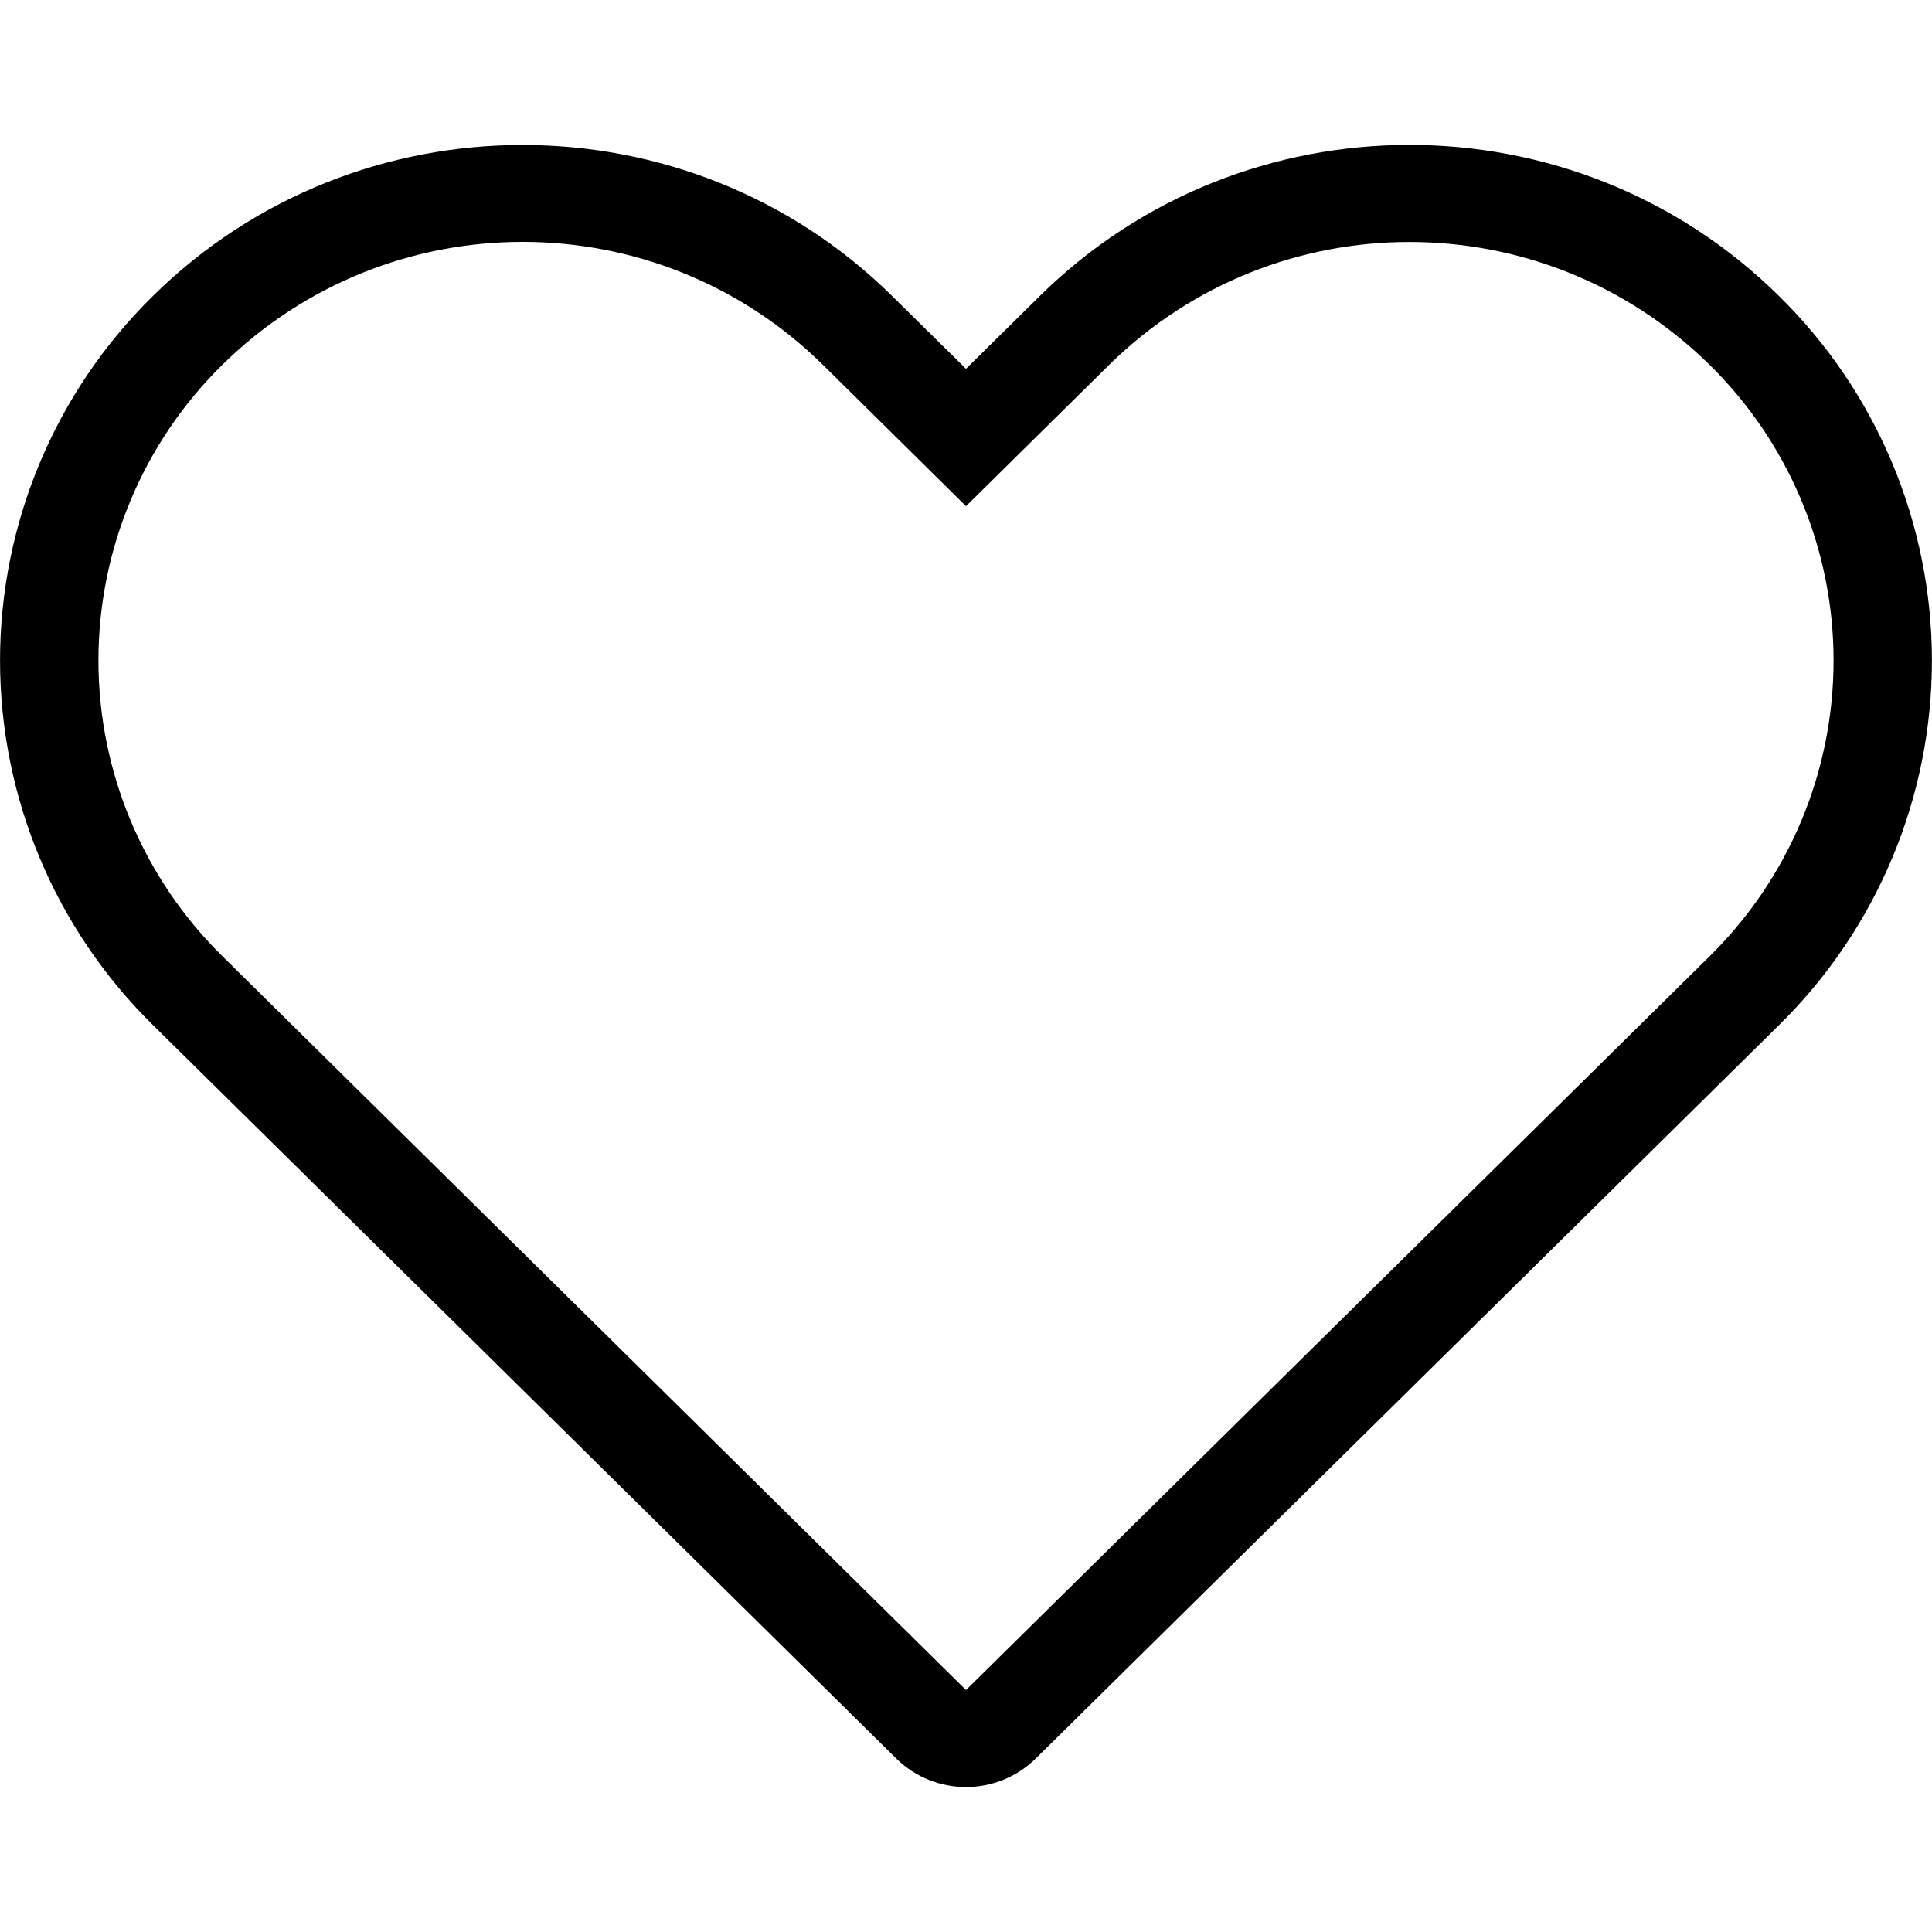
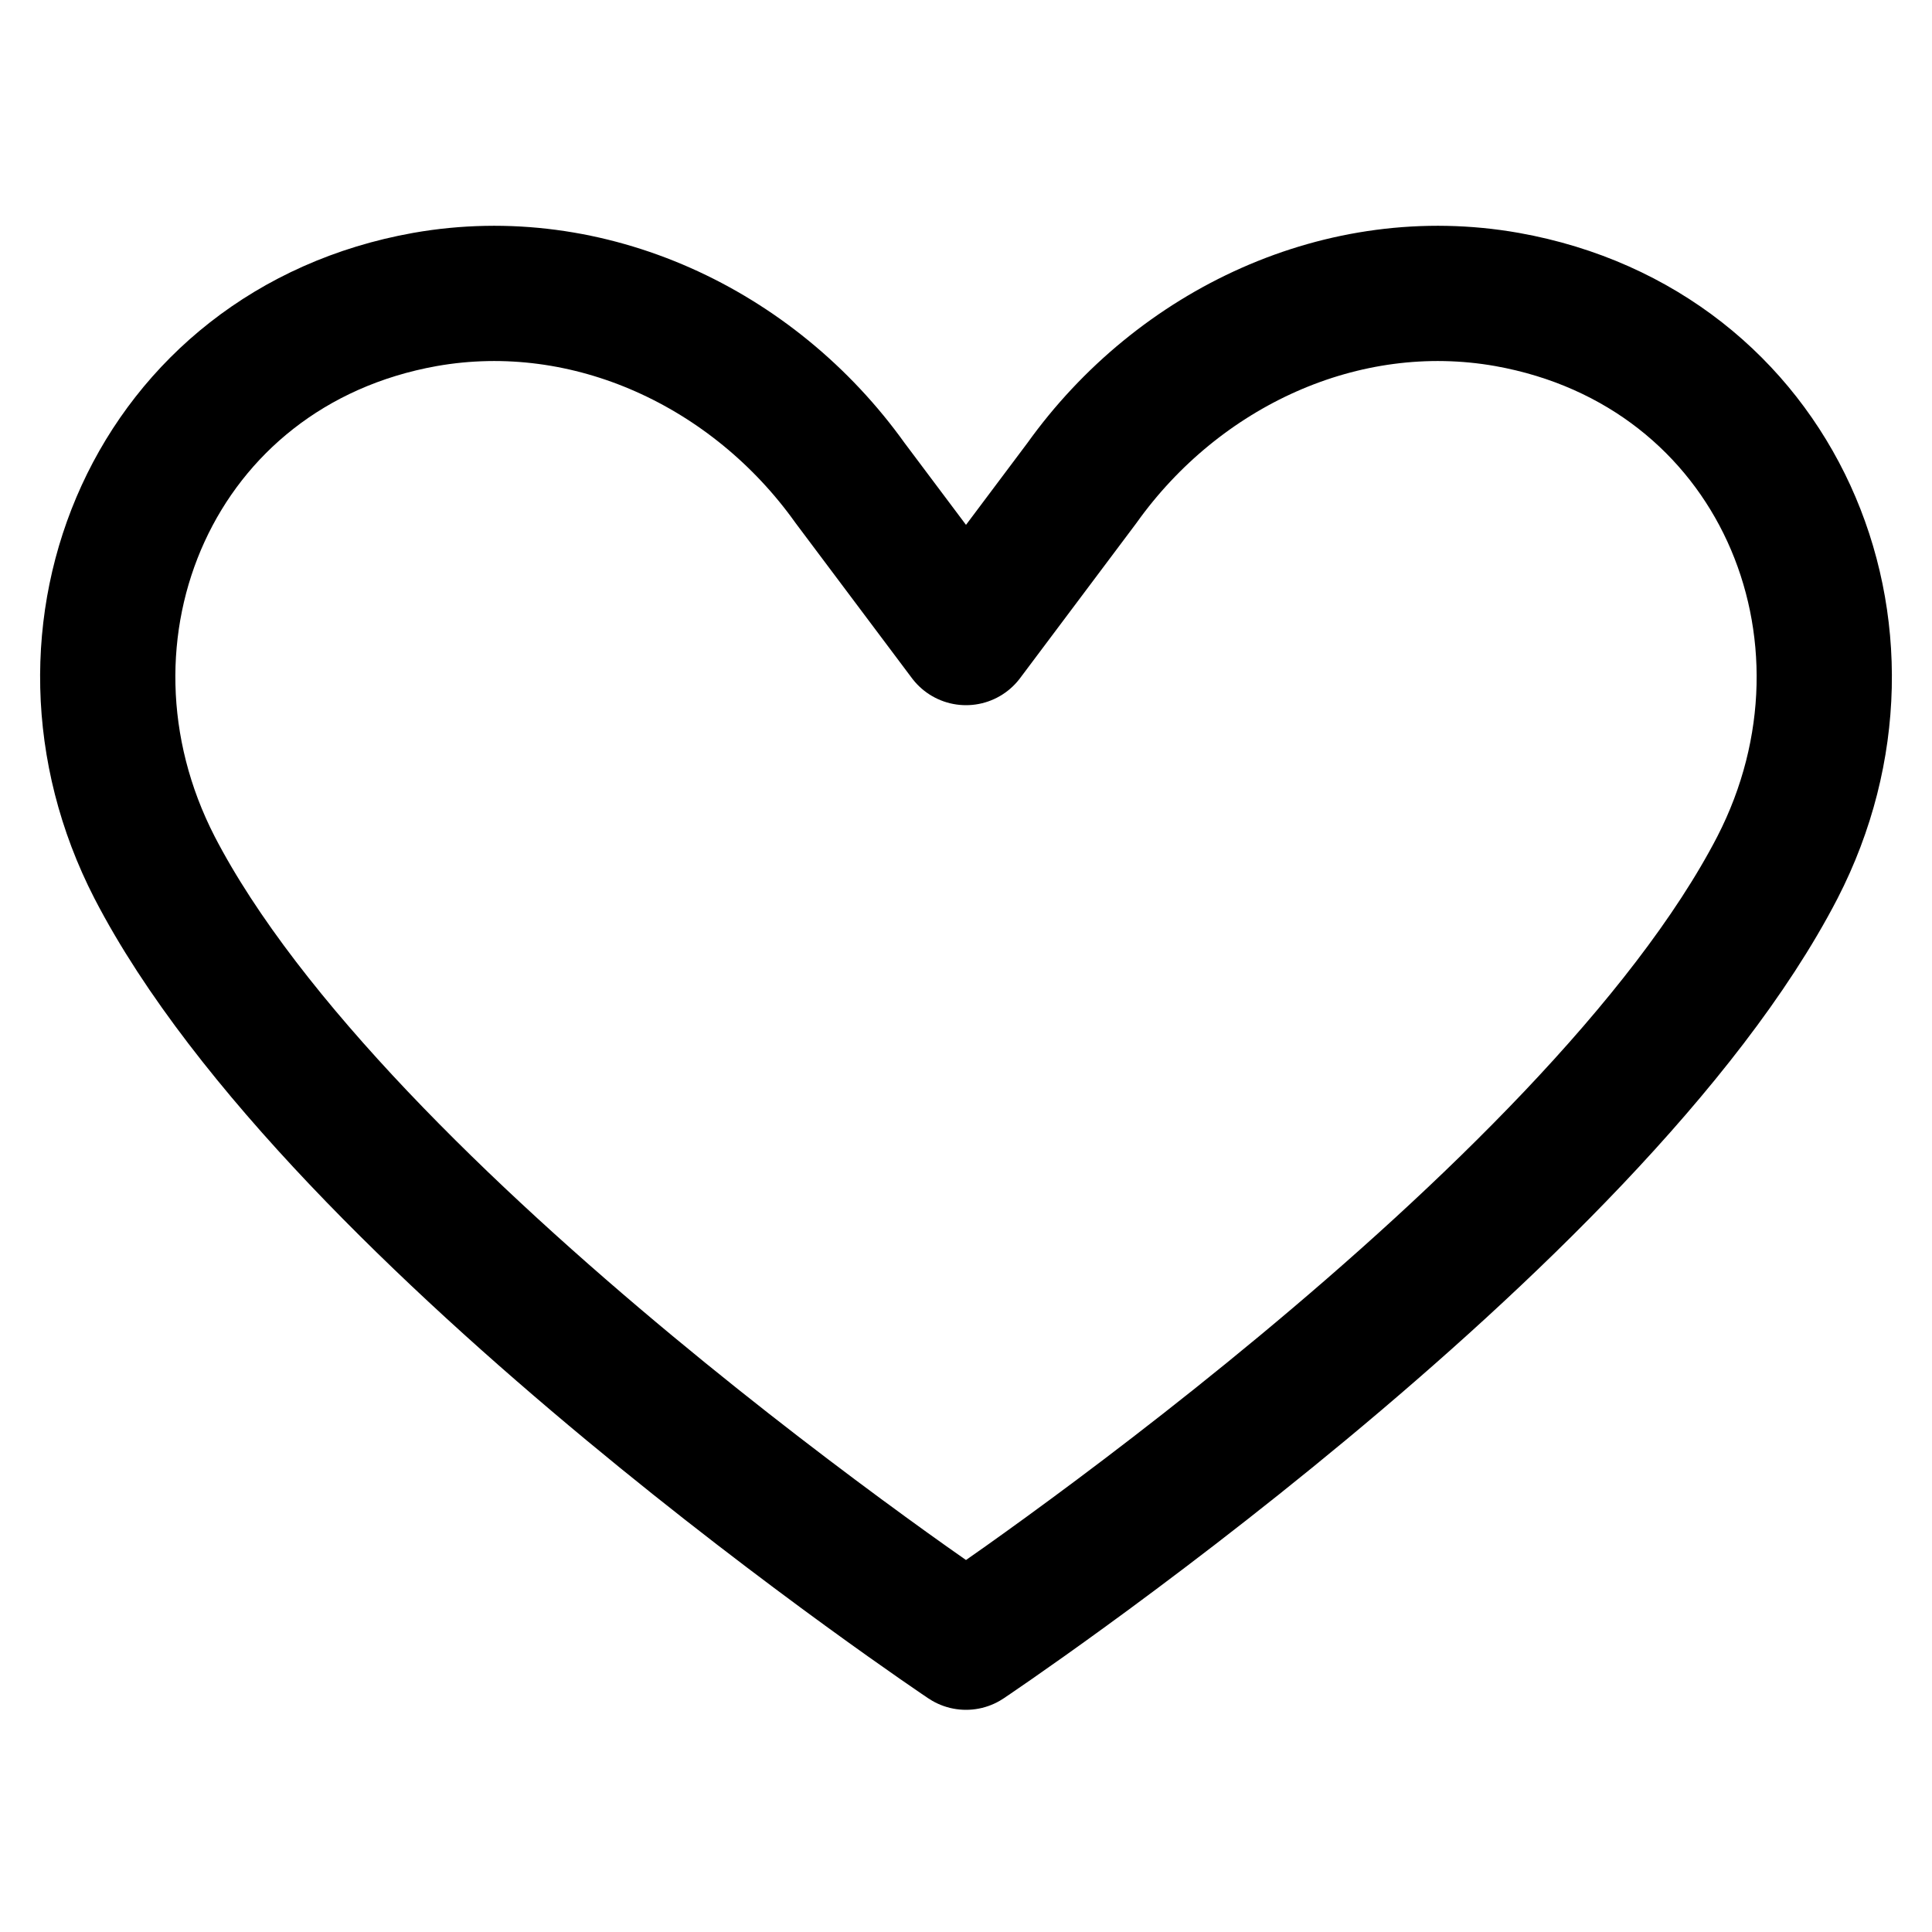
- <svg xmlns="http://www.w3.org/2000/svg" class="icon icon-accordion icon-heart" viewBox="0 0 20 20">
-   <path fill-rule="evenodd" d="M10 5.24 8.515 3.773a4.433 4.433 0 0 0-6.21 0 4.293 4.293 0 0 0 0 6.128L10 17.495l7.695-7.593a4.293 4.293 0 0 0 0-6.128 4.433 4.433 0 0 0-6.21 0zm.765-2.177c2.113-2.084 5.538-2.084 7.65 0a5.29 5.29 0 0 1 0 7.55l-7.695 7.593a1.03 1.03 0 0 1-1.44 0l-7.696-7.594a5.29 5.29 0 0 1 0-7.549C3.697.98 7.122.98 9.234 3.063l.766.755z" />
+ <svg xmlns="http://www.w3.org/2000/svg" fill="none" viewBox="0 0 20 20" class="icon icon-heart">
+   <path stroke="currentColor" stroke-width="1.4" stroke-linejoin="round" d="M10 17s-6.5-4.35-8.4-8.02C.35 6.55 1.6 3.6 4.4 3.1c1.7-.3 3.4.5 4.4 1.9l1.2 1.6 1.2-1.6c1-1.4 2.7-2.2 4.4-1.9 2.8.5 4.05 3.45 2.8 5.88C16.5 12.65 10 17 10 17Z" class="icon-heart__path" />
</svg>
